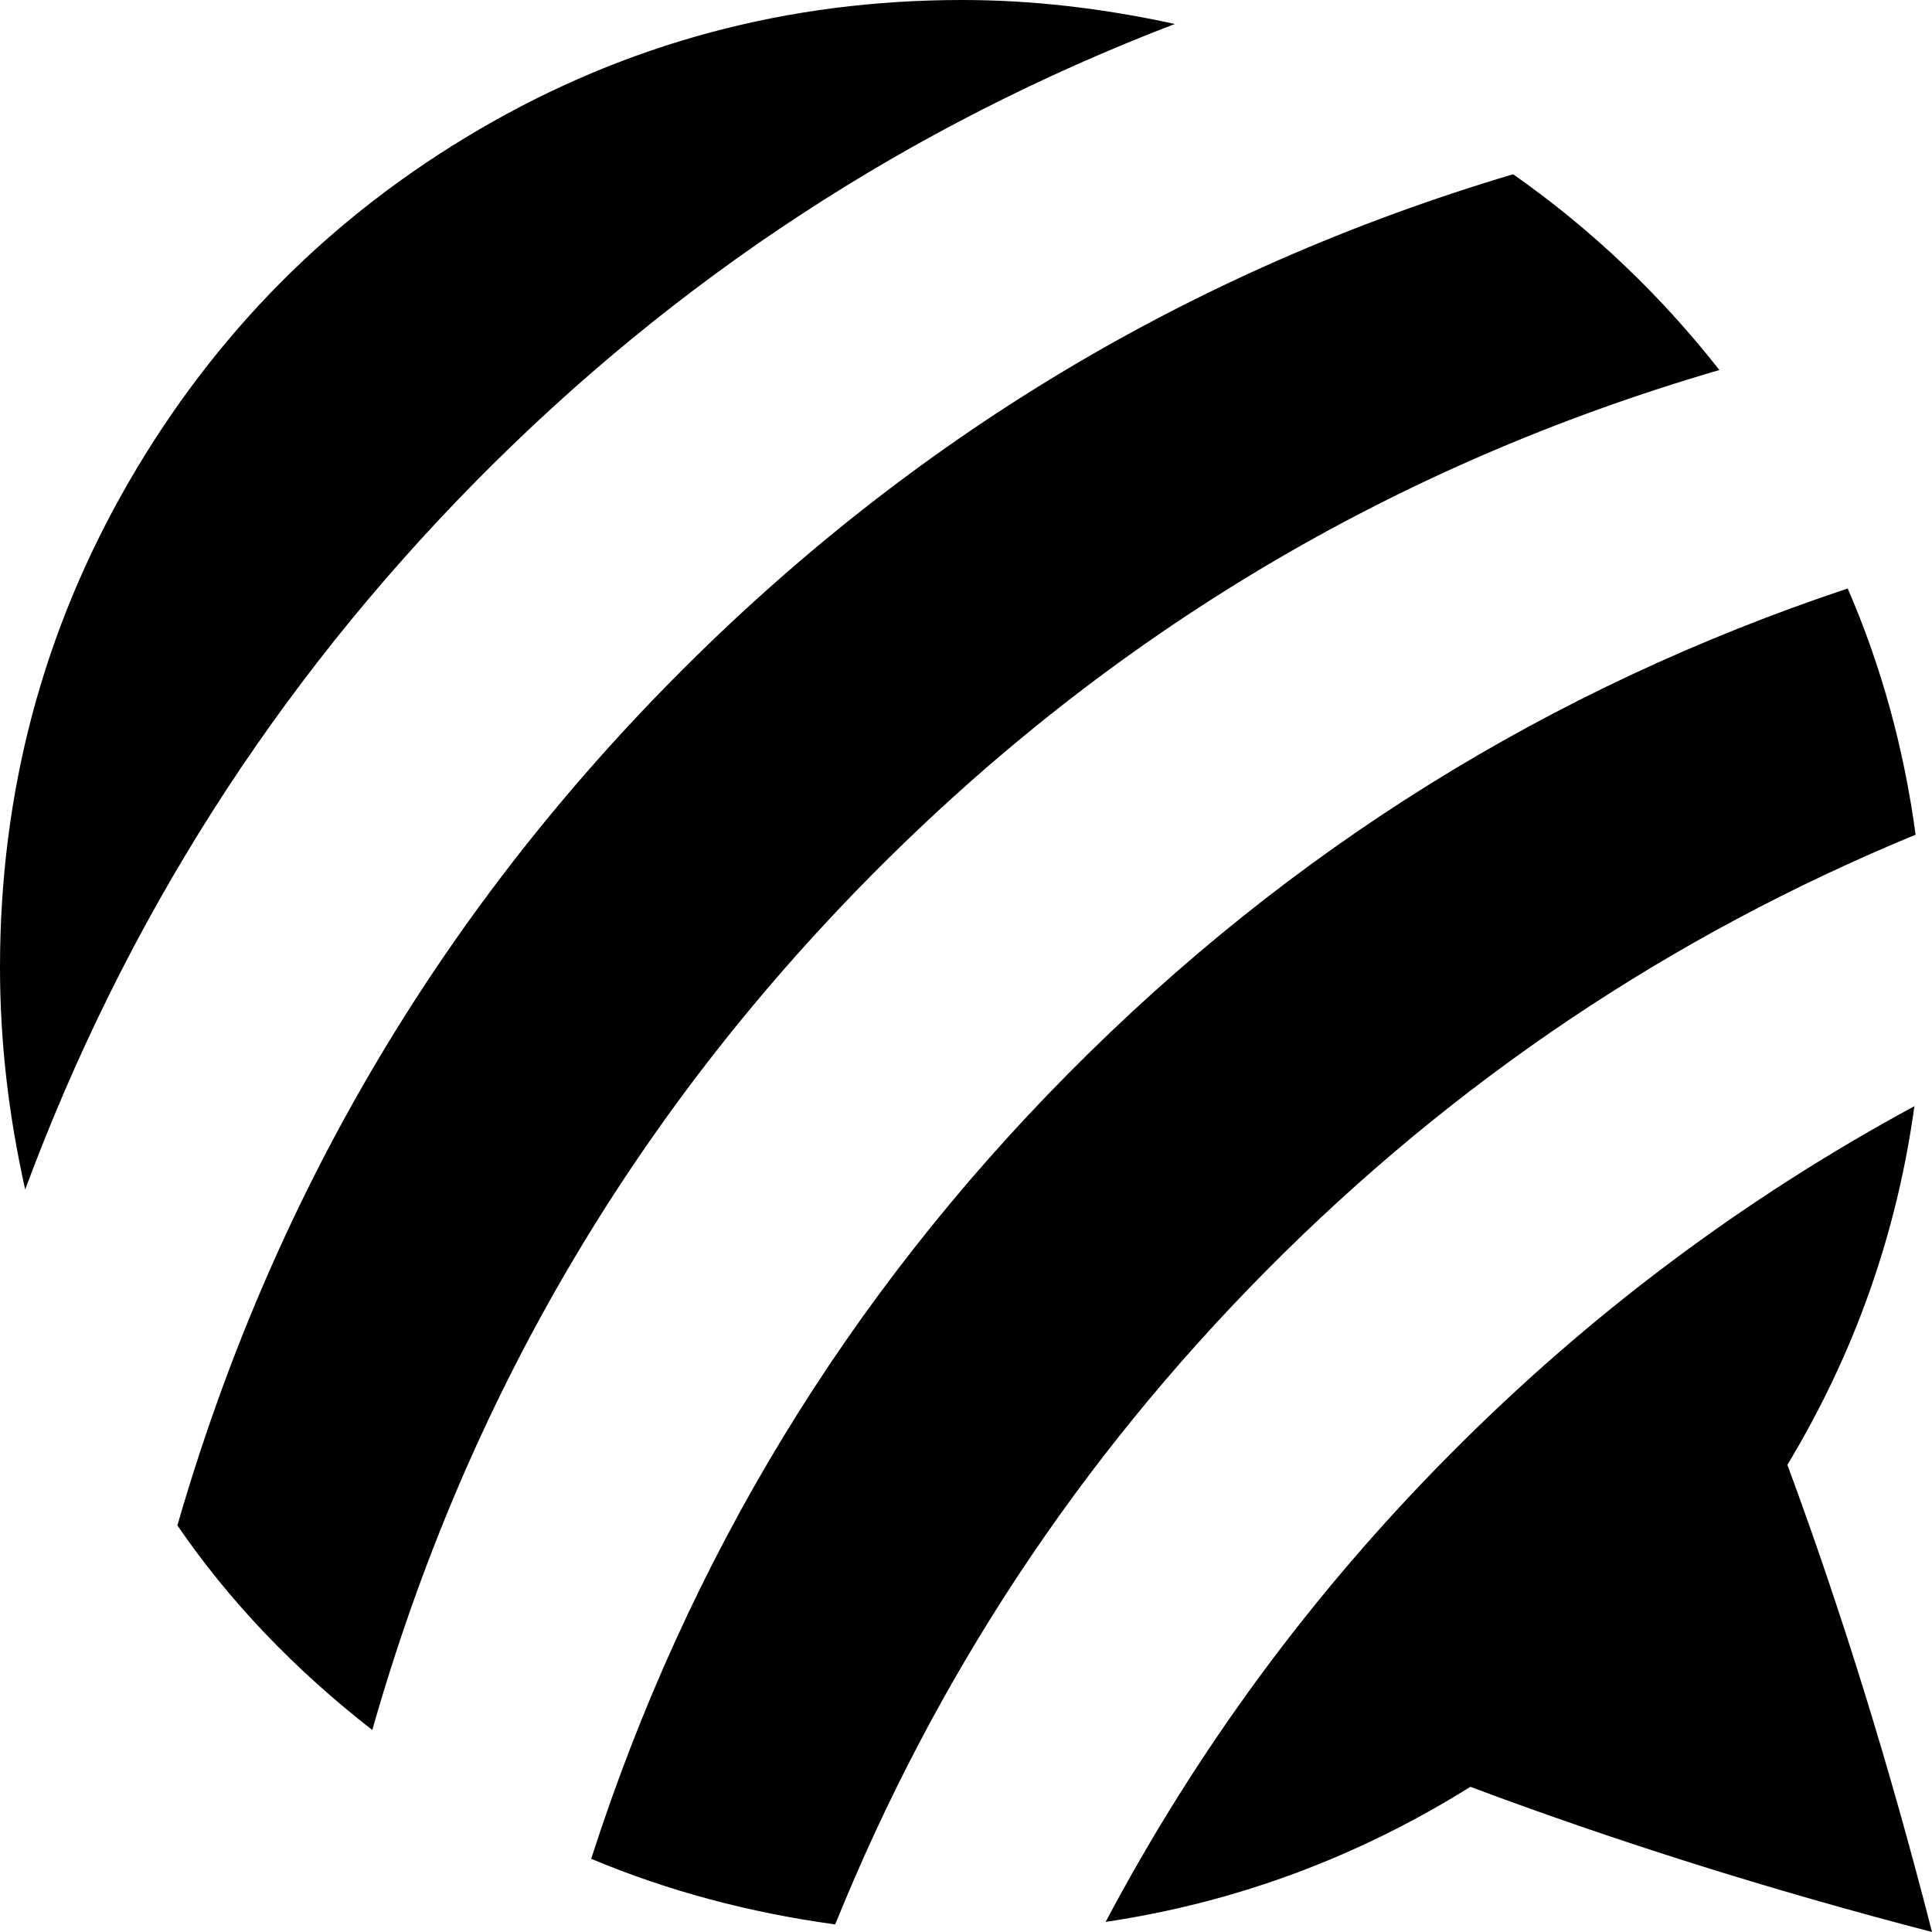
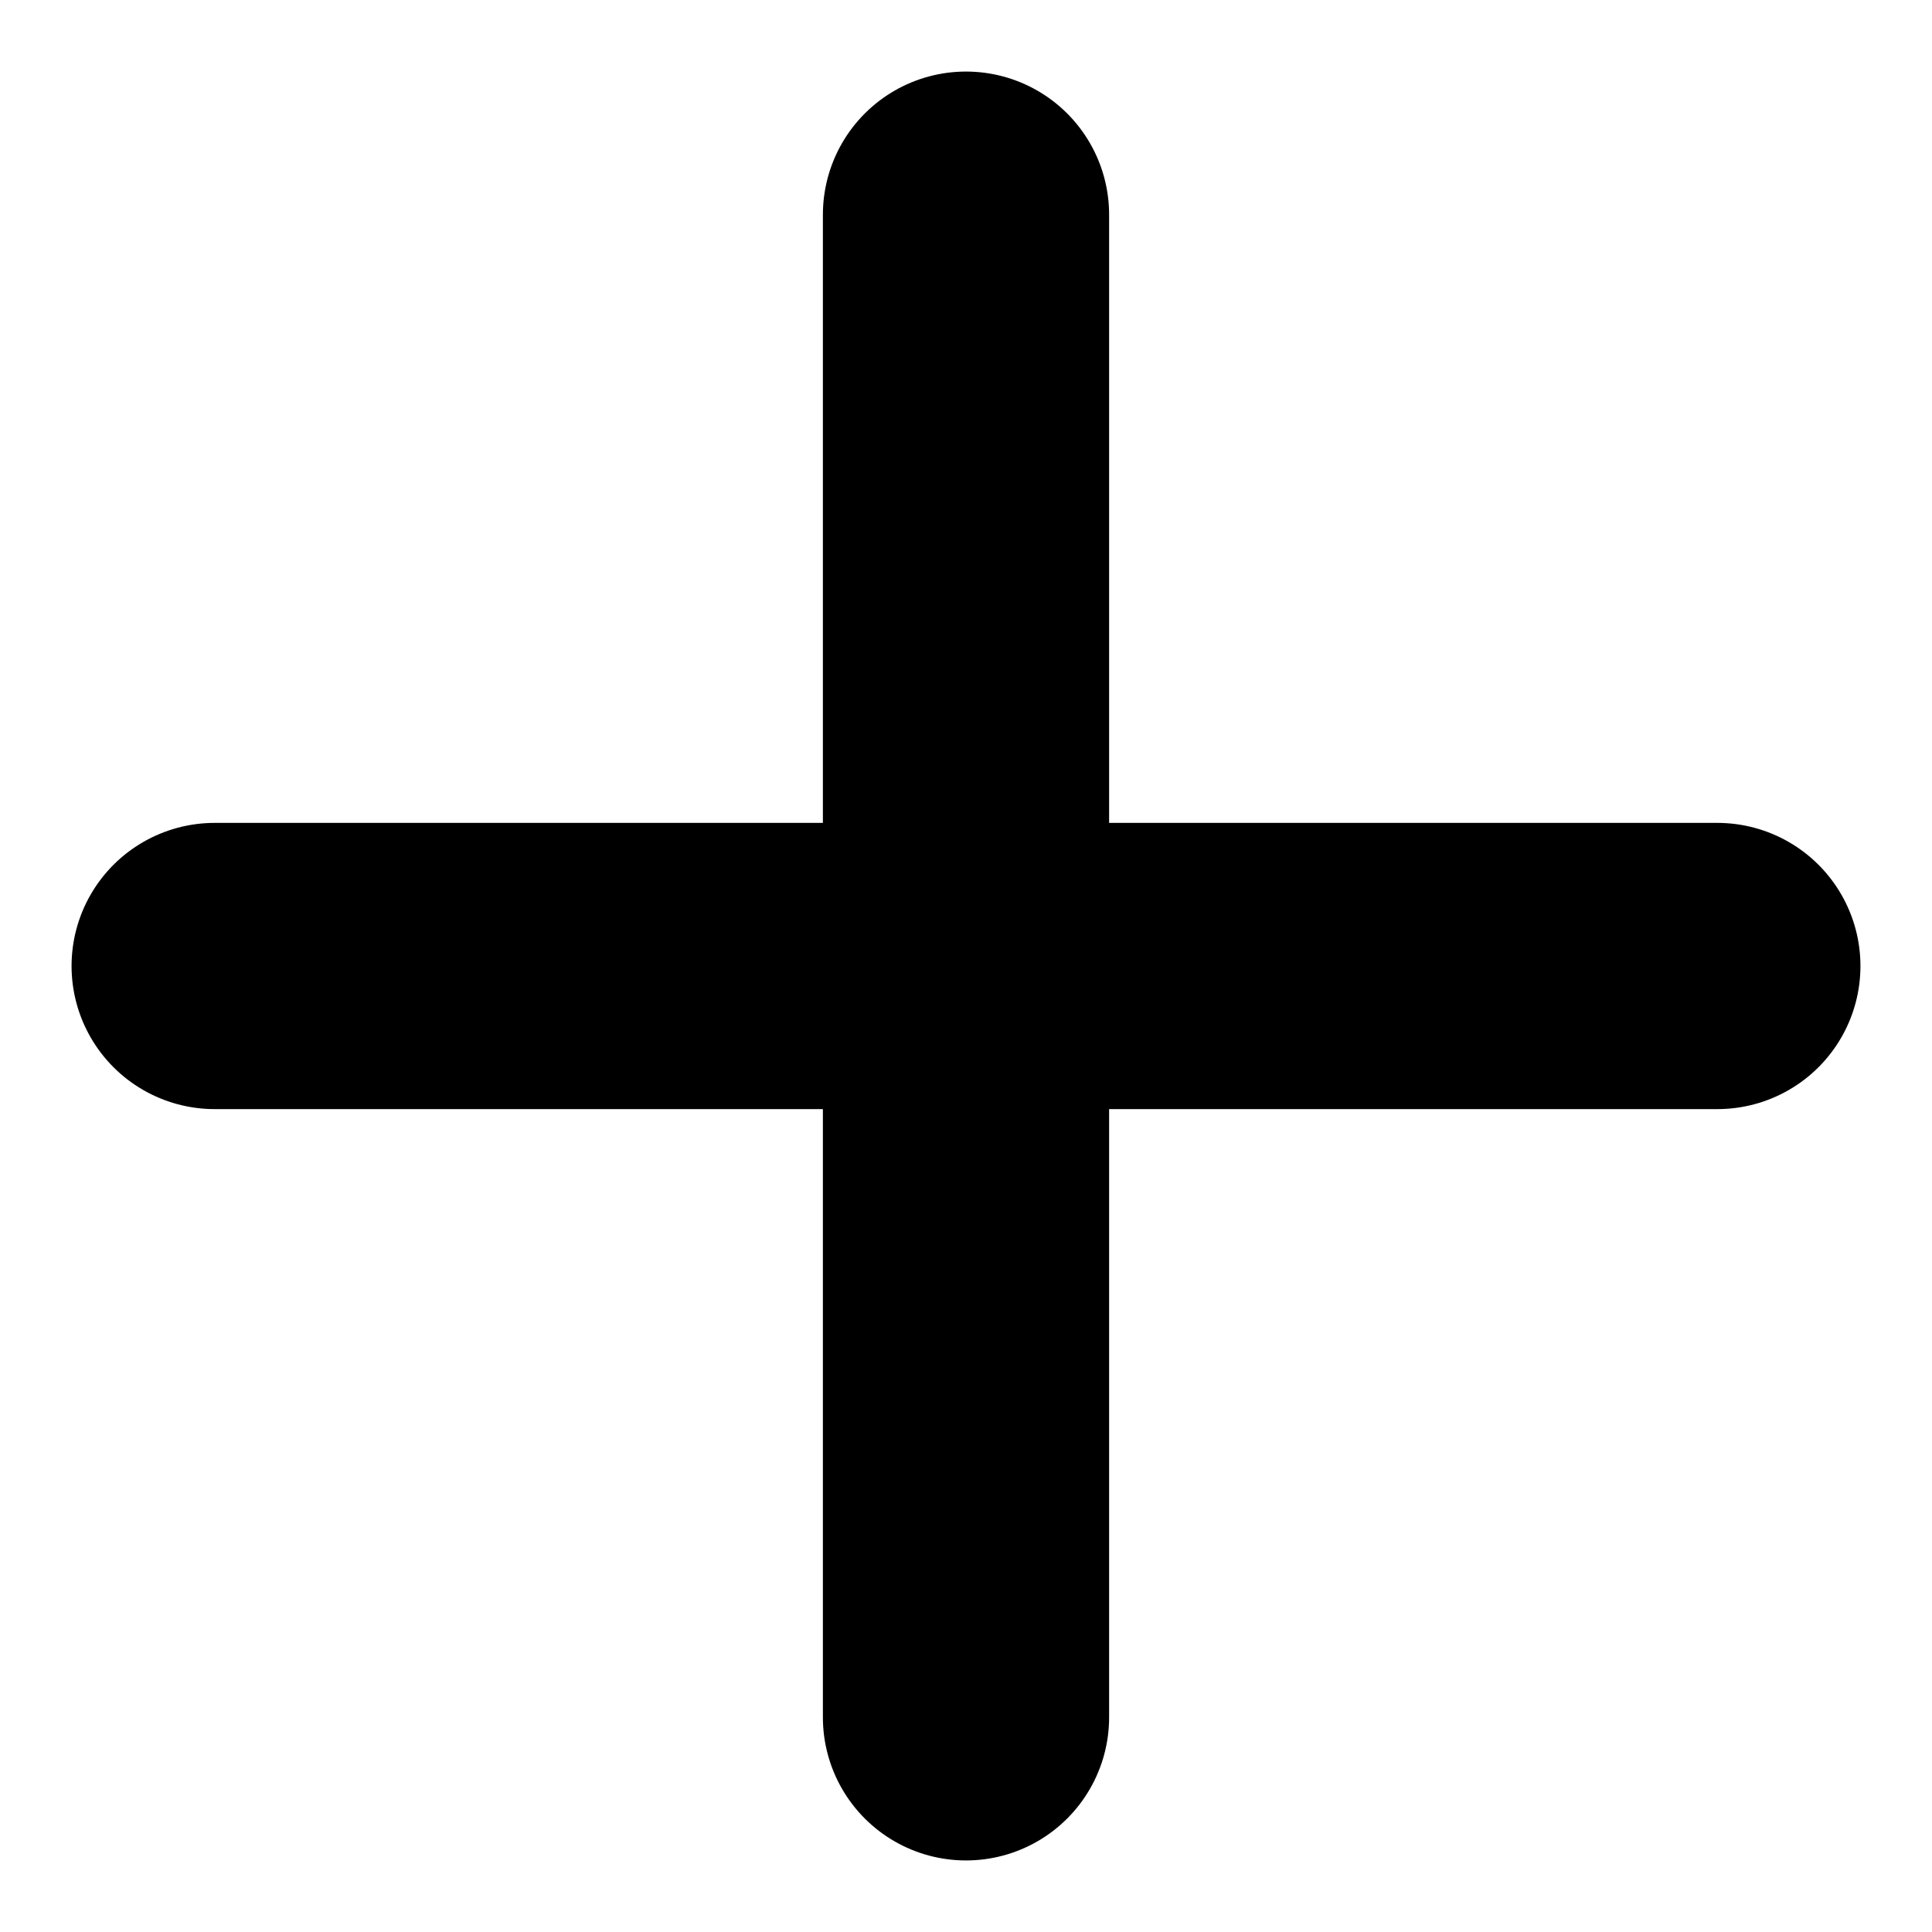
<svg xmlns="http://www.w3.org/2000/svg" width="27" height="27" viewBox="0 0 27 27" fill="none">
-   <path d="M16.418 0.335C12.703 1.759 9.445 3.891 6.645 6.732C3.844 9.574 1.746 12.871 0.352 16.623C0.117 15.576 0 14.541 0 13.518C0 11.071 0.601 8.809 1.802 6.732C3.003 4.656 4.635 3.015 6.697 1.809C8.76 0.603 11.01 0 13.447 0C14.408 0 15.398 0.112 16.418 0.335ZM21.146 2.435C22.236 3.2 23.197 4.112 24.029 5.171C19.471 6.5 15.519 8.856 12.173 12.238C8.827 15.621 6.504 19.6 5.203 24.177C4.113 23.329 3.205 22.377 2.479 21.318C3.791 16.776 6.105 12.829 9.422 9.476C12.738 6.124 16.646 3.776 21.146 2.435ZM8.262 25.977C9.609 21.788 11.833 18.129 14.933 15C18.032 11.871 21.662 9.612 25.822 8.224C26.291 9.306 26.607 10.453 26.771 11.665C23.35 13.076 20.326 15.106 17.701 17.753C15.076 20.4 13.066 23.447 11.672 26.894C10.465 26.729 9.328 26.424 8.262 25.977ZM27 27C24.738 26.412 22.588 25.735 20.549 24.971C18.967 25.959 17.268 26.588 15.451 26.859C16.729 24.447 18.334 22.268 20.268 20.321C22.201 18.373 24.363 16.753 26.754 15.459C26.508 17.247 25.916 18.918 24.979 20.471C25.74 22.529 26.414 24.706 27 27Z" fill="black" />
+   <path d="M13.5 3L13.5 24M24 13.5L3 13.5" stroke="black" stroke-width="4" stroke-linecap="round" />
</svg>
